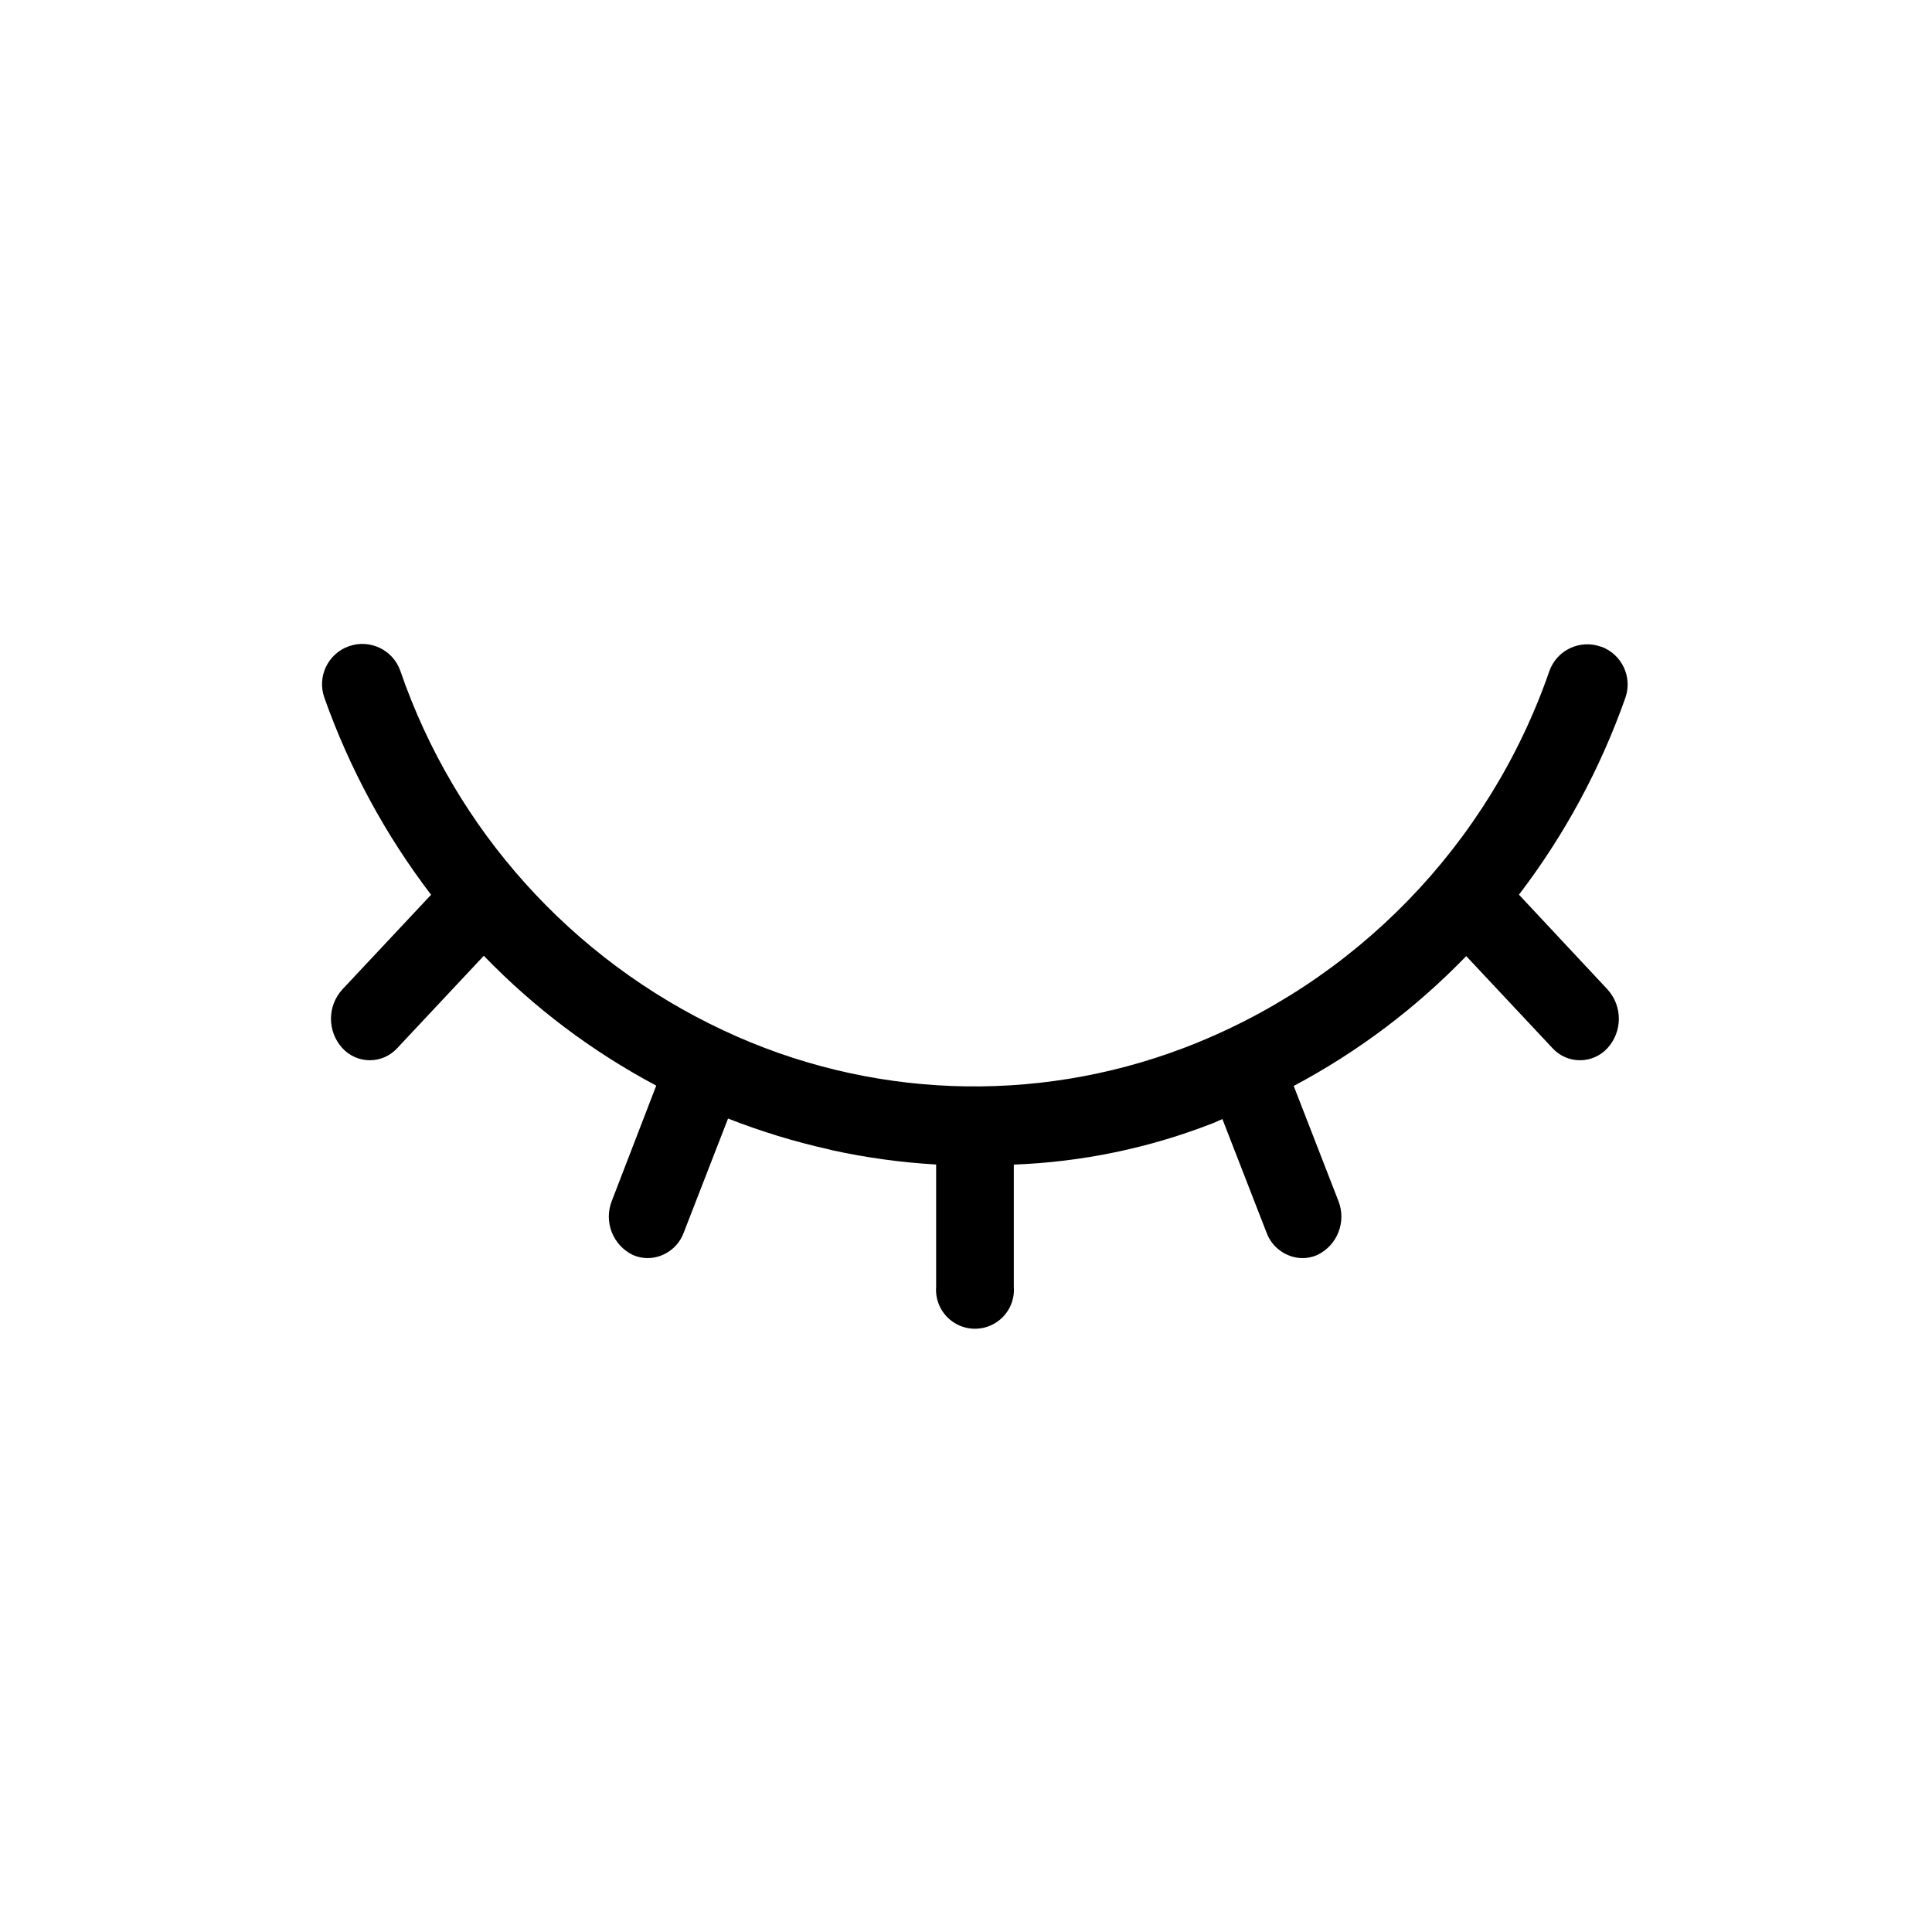
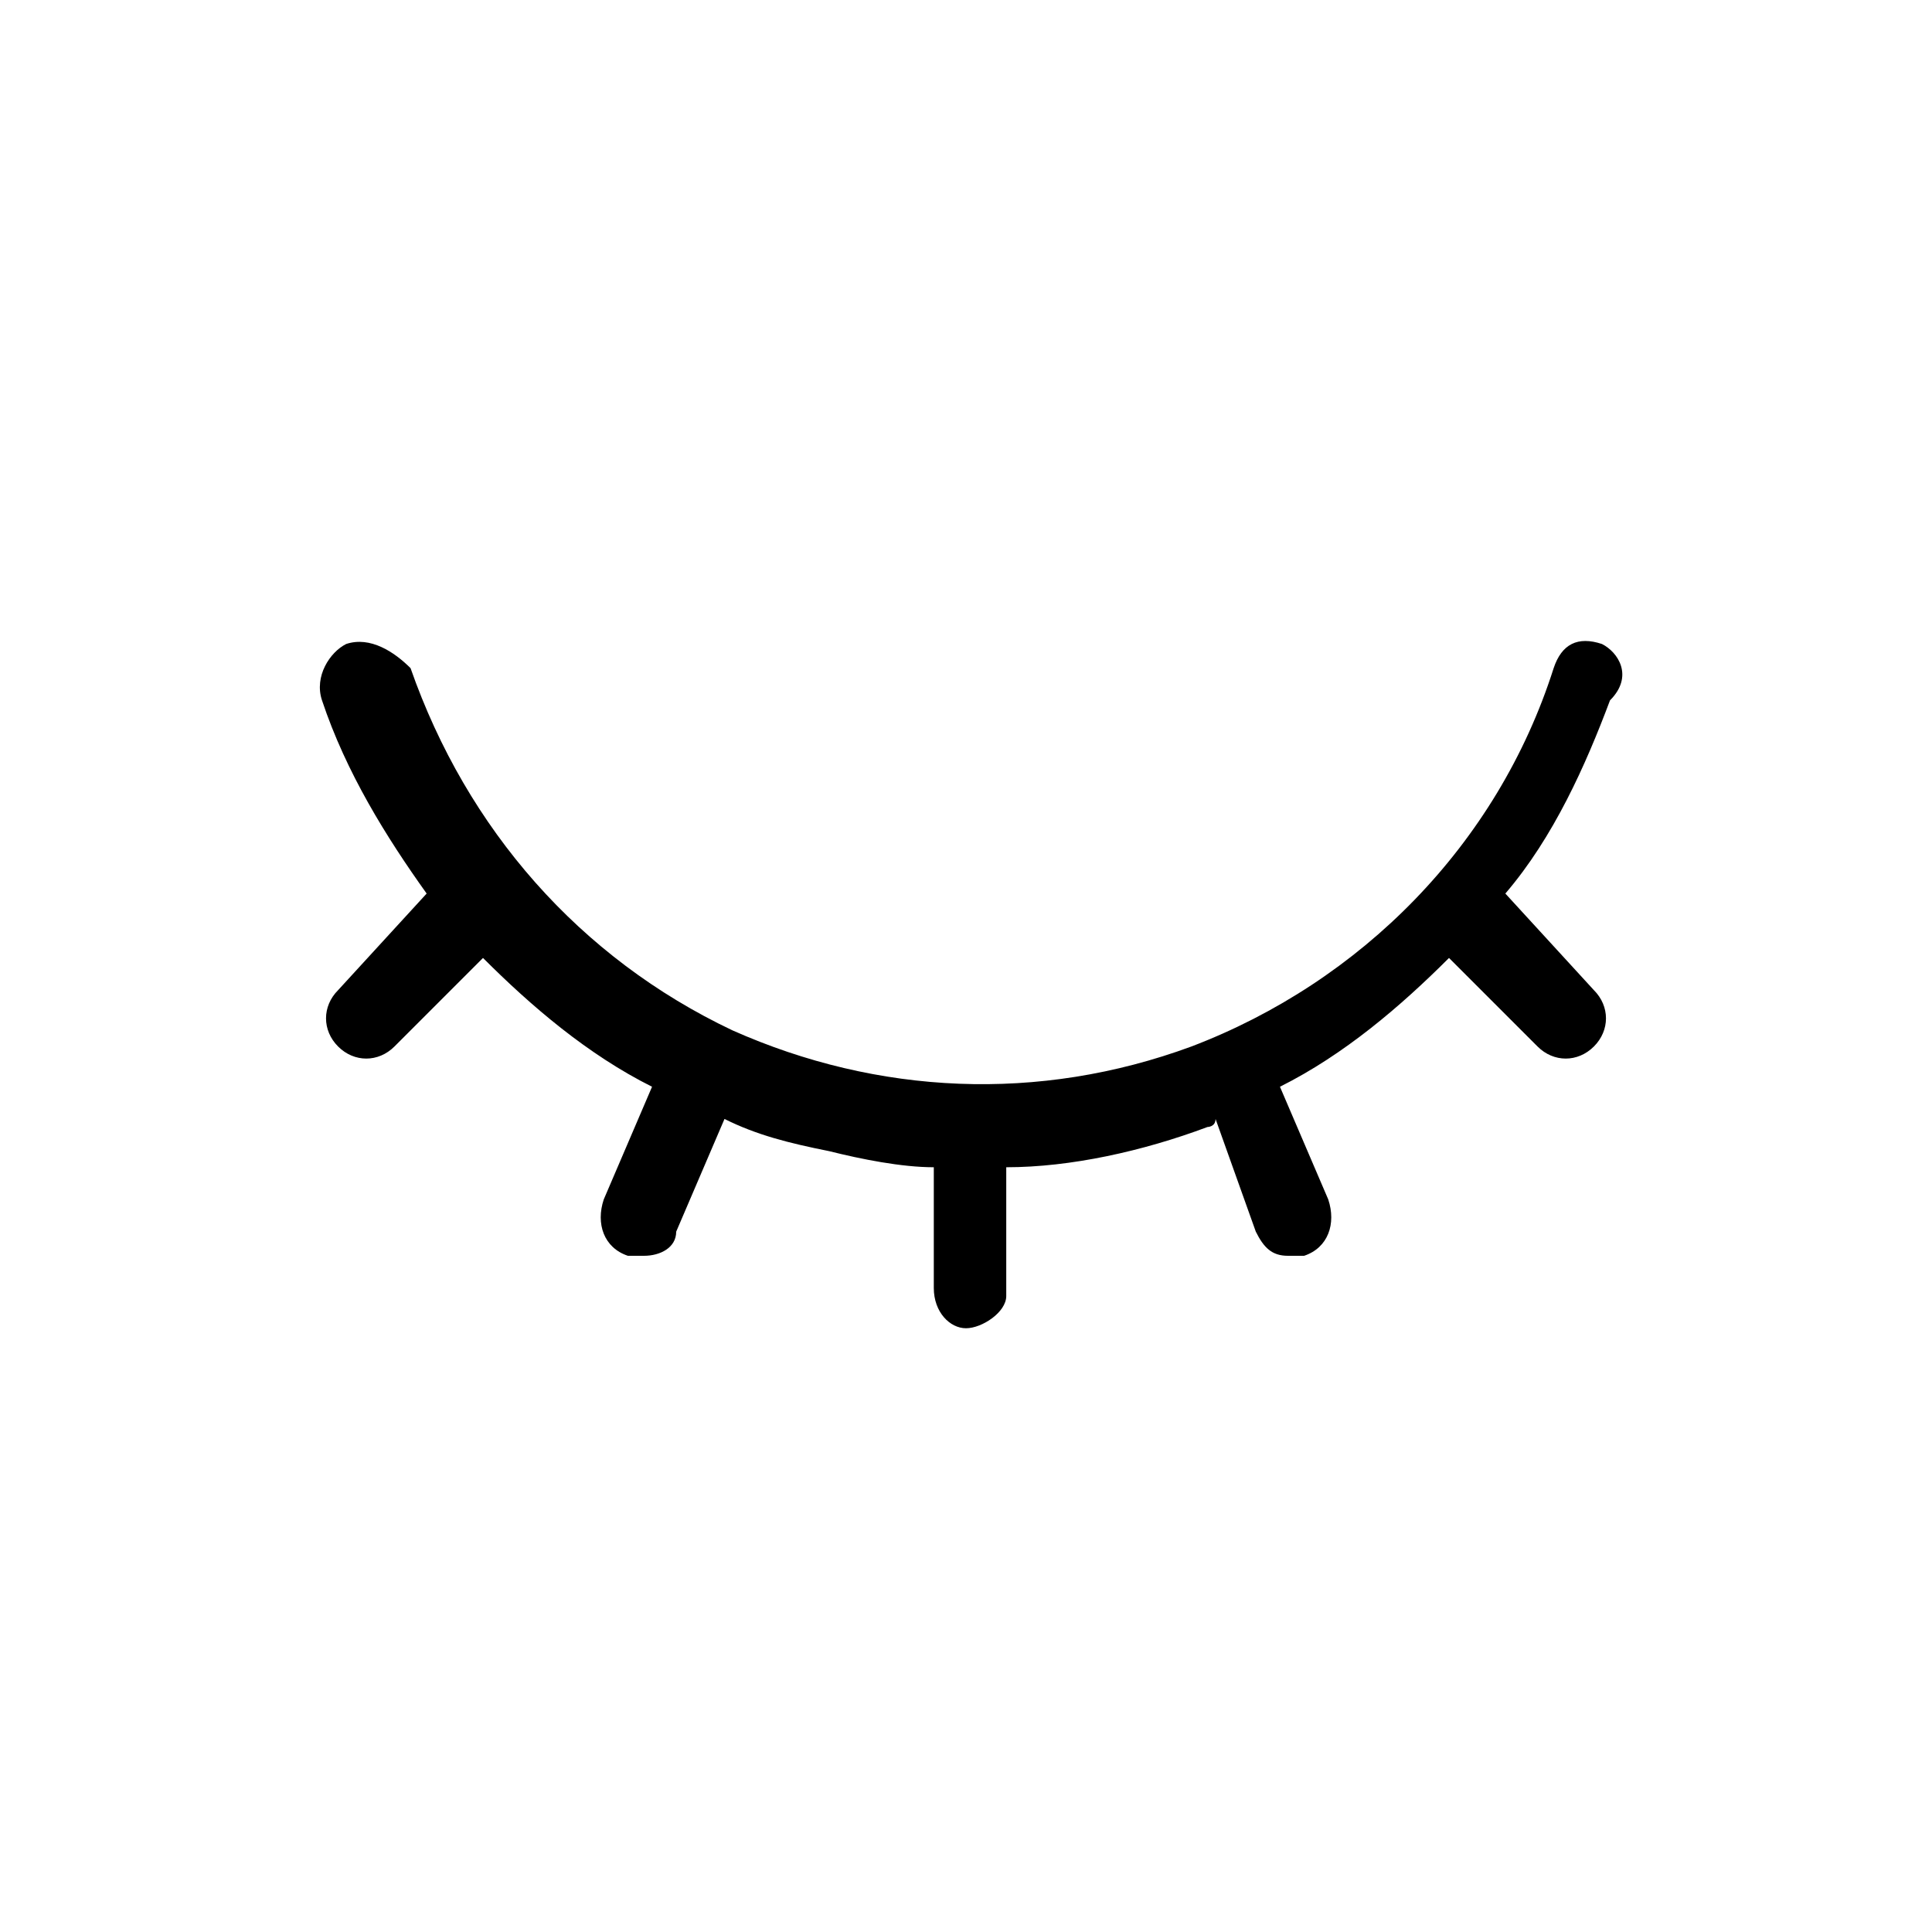
- <svg xmlns="http://www.w3.org/2000/svg" width="24" height="24" viewBox="0 0 24 24">
-   <defs>
-     <style>.a{fill:none;}</style>
-   </defs>
-   <path d="M15.885.033a.5.5,0,0,0-.638.3A7.711,7.711,0,0,1,10.7,5.02,7.326,7.326,0,0,1,4.986,4.8,7.692,7.692,0,0,1,.972.333.5.5,0,0,0,.028.666,8.976,8.976,0,0,0,1.354,3.115L.252,4.291a.54.54,0,0,0,0,.729.461.461,0,0,0,.682,0L2.009,3.873A8.569,8.569,0,0,0,4.151,5.486L3.6,6.916a.53.53,0,0,0,.261.674.47.47,0,0,0,.186.039.484.484,0,0,0,.446-.318l.55-1.416A8.521,8.521,0,0,0,6.3,6.279l.028.008a8.311,8.311,0,0,0,1.3.179h0V7.984a.484.484,0,1,0,.965,0V6.467a7.563,7.563,0,0,0,2.465-.511c.044-.016.084-.038.126-.055l.548,1.41a.484.484,0,0,0,.446.318.462.462,0,0,0,.185-.039.529.529,0,0,0,.261-.674L12.07,5.49a8.574,8.574,0,0,0,2.143-1.613L15.284,5.02a.463.463,0,0,0,.684,0,.542.542,0,0,0,0-.729l-1.1-1.177A8.916,8.916,0,0,0,16.189.671a.5.5,0,0,0-.3-.638" transform="translate(4.001 8)" />
-   <rect class="a" width="24" height="24" />
+ <svg xmlns="http://www.w3.org/2000/svg" version="1.1" id="Layer_1" x="0px" y="0px" width="24px" height="24px" viewBox="0 0 24 24" style="enable-background:new 0 0 24 24;" xml:space="preserve">
+   <path d="M19.9,8c-0.3-0.1-0.5,0-0.6,0.3c-0.7,2.2-2.4,3.9-4.5,4.7c-1.9,0.7-3.9,0.6-5.7-0.2c-1.9-0.9-3.3-2.5-4-4.5  C4.9,8.1,4.6,7.9,4.3,8C4.1,8.1,3.9,8.4,4,8.7c0.3,0.9,0.8,1.7,1.3,2.4l-1.1,1.2c-0.2,0.2-0.2,0.5,0,0.7c0.2,0.2,0.5,0.2,0.7,0  c0,0,0,0,0,0L6,11.9c0.6,0.6,1.3,1.2,2.1,1.6l-0.6,1.4c-0.1,0.3,0,0.6,0.3,0.7c0.1,0,0.1,0,0.2,0c0.2,0,0.4-0.1,0.4-0.3L9,13.9  c0.4,0.2,0.8,0.3,1.3,0.4l0,0c0.4,0.1,0.9,0.2,1.3,0.2l0,0V16c0,0.3,0.2,0.5,0.4,0.5s0.5-0.2,0.5-0.4c0,0,0-0.1,0-0.1v-1.5  c0.8,0,1.7-0.2,2.5-0.5c0,0,0.1,0,0.1-0.1l0.5,1.4c0.1,0.2,0.2,0.3,0.4,0.3c0.1,0,0.1,0,0.2,0c0.3-0.1,0.4-0.4,0.3-0.7l-0.6-1.4  c0.8-0.4,1.5-1,2.1-1.6l1.1,1.1c0.2,0.2,0.5,0.2,0.7,0c0,0,0,0,0,0c0.2-0.2,0.2-0.5,0-0.7l-1.1-1.2c0.6-0.7,1-1.6,1.3-2.4  C20.3,8.4,20.1,8.1,19.9,8" />
</svg>
